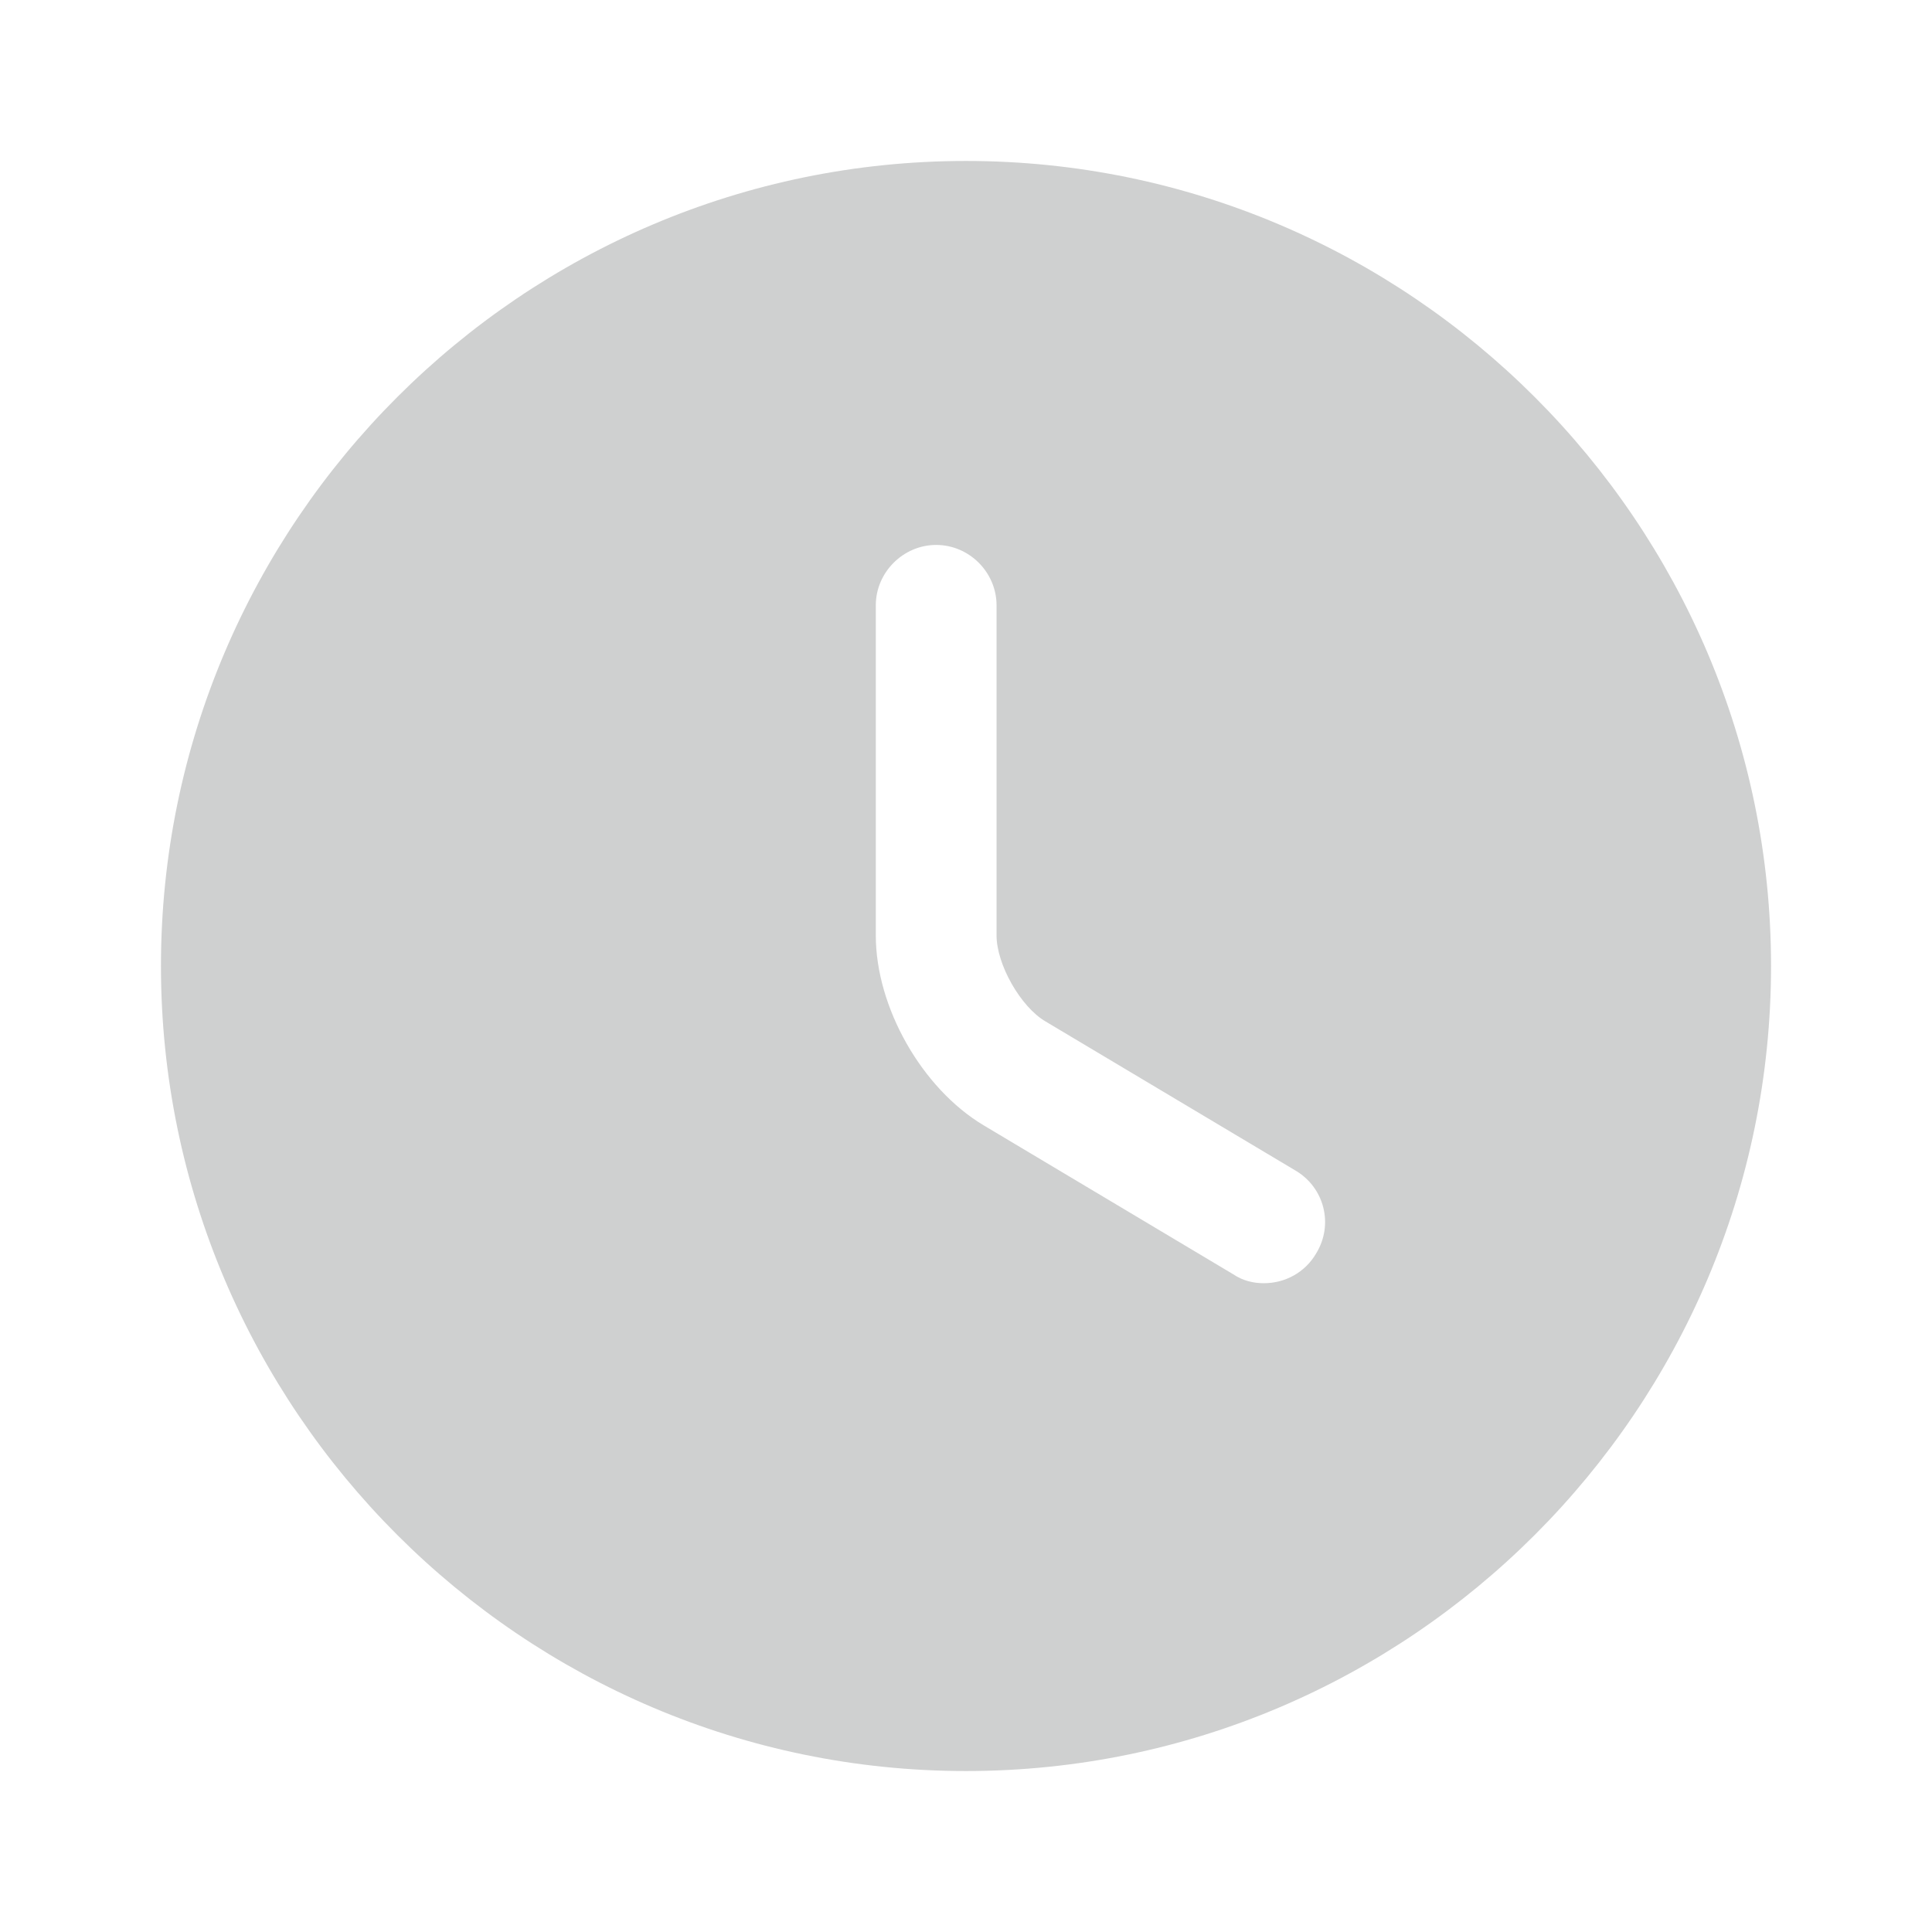
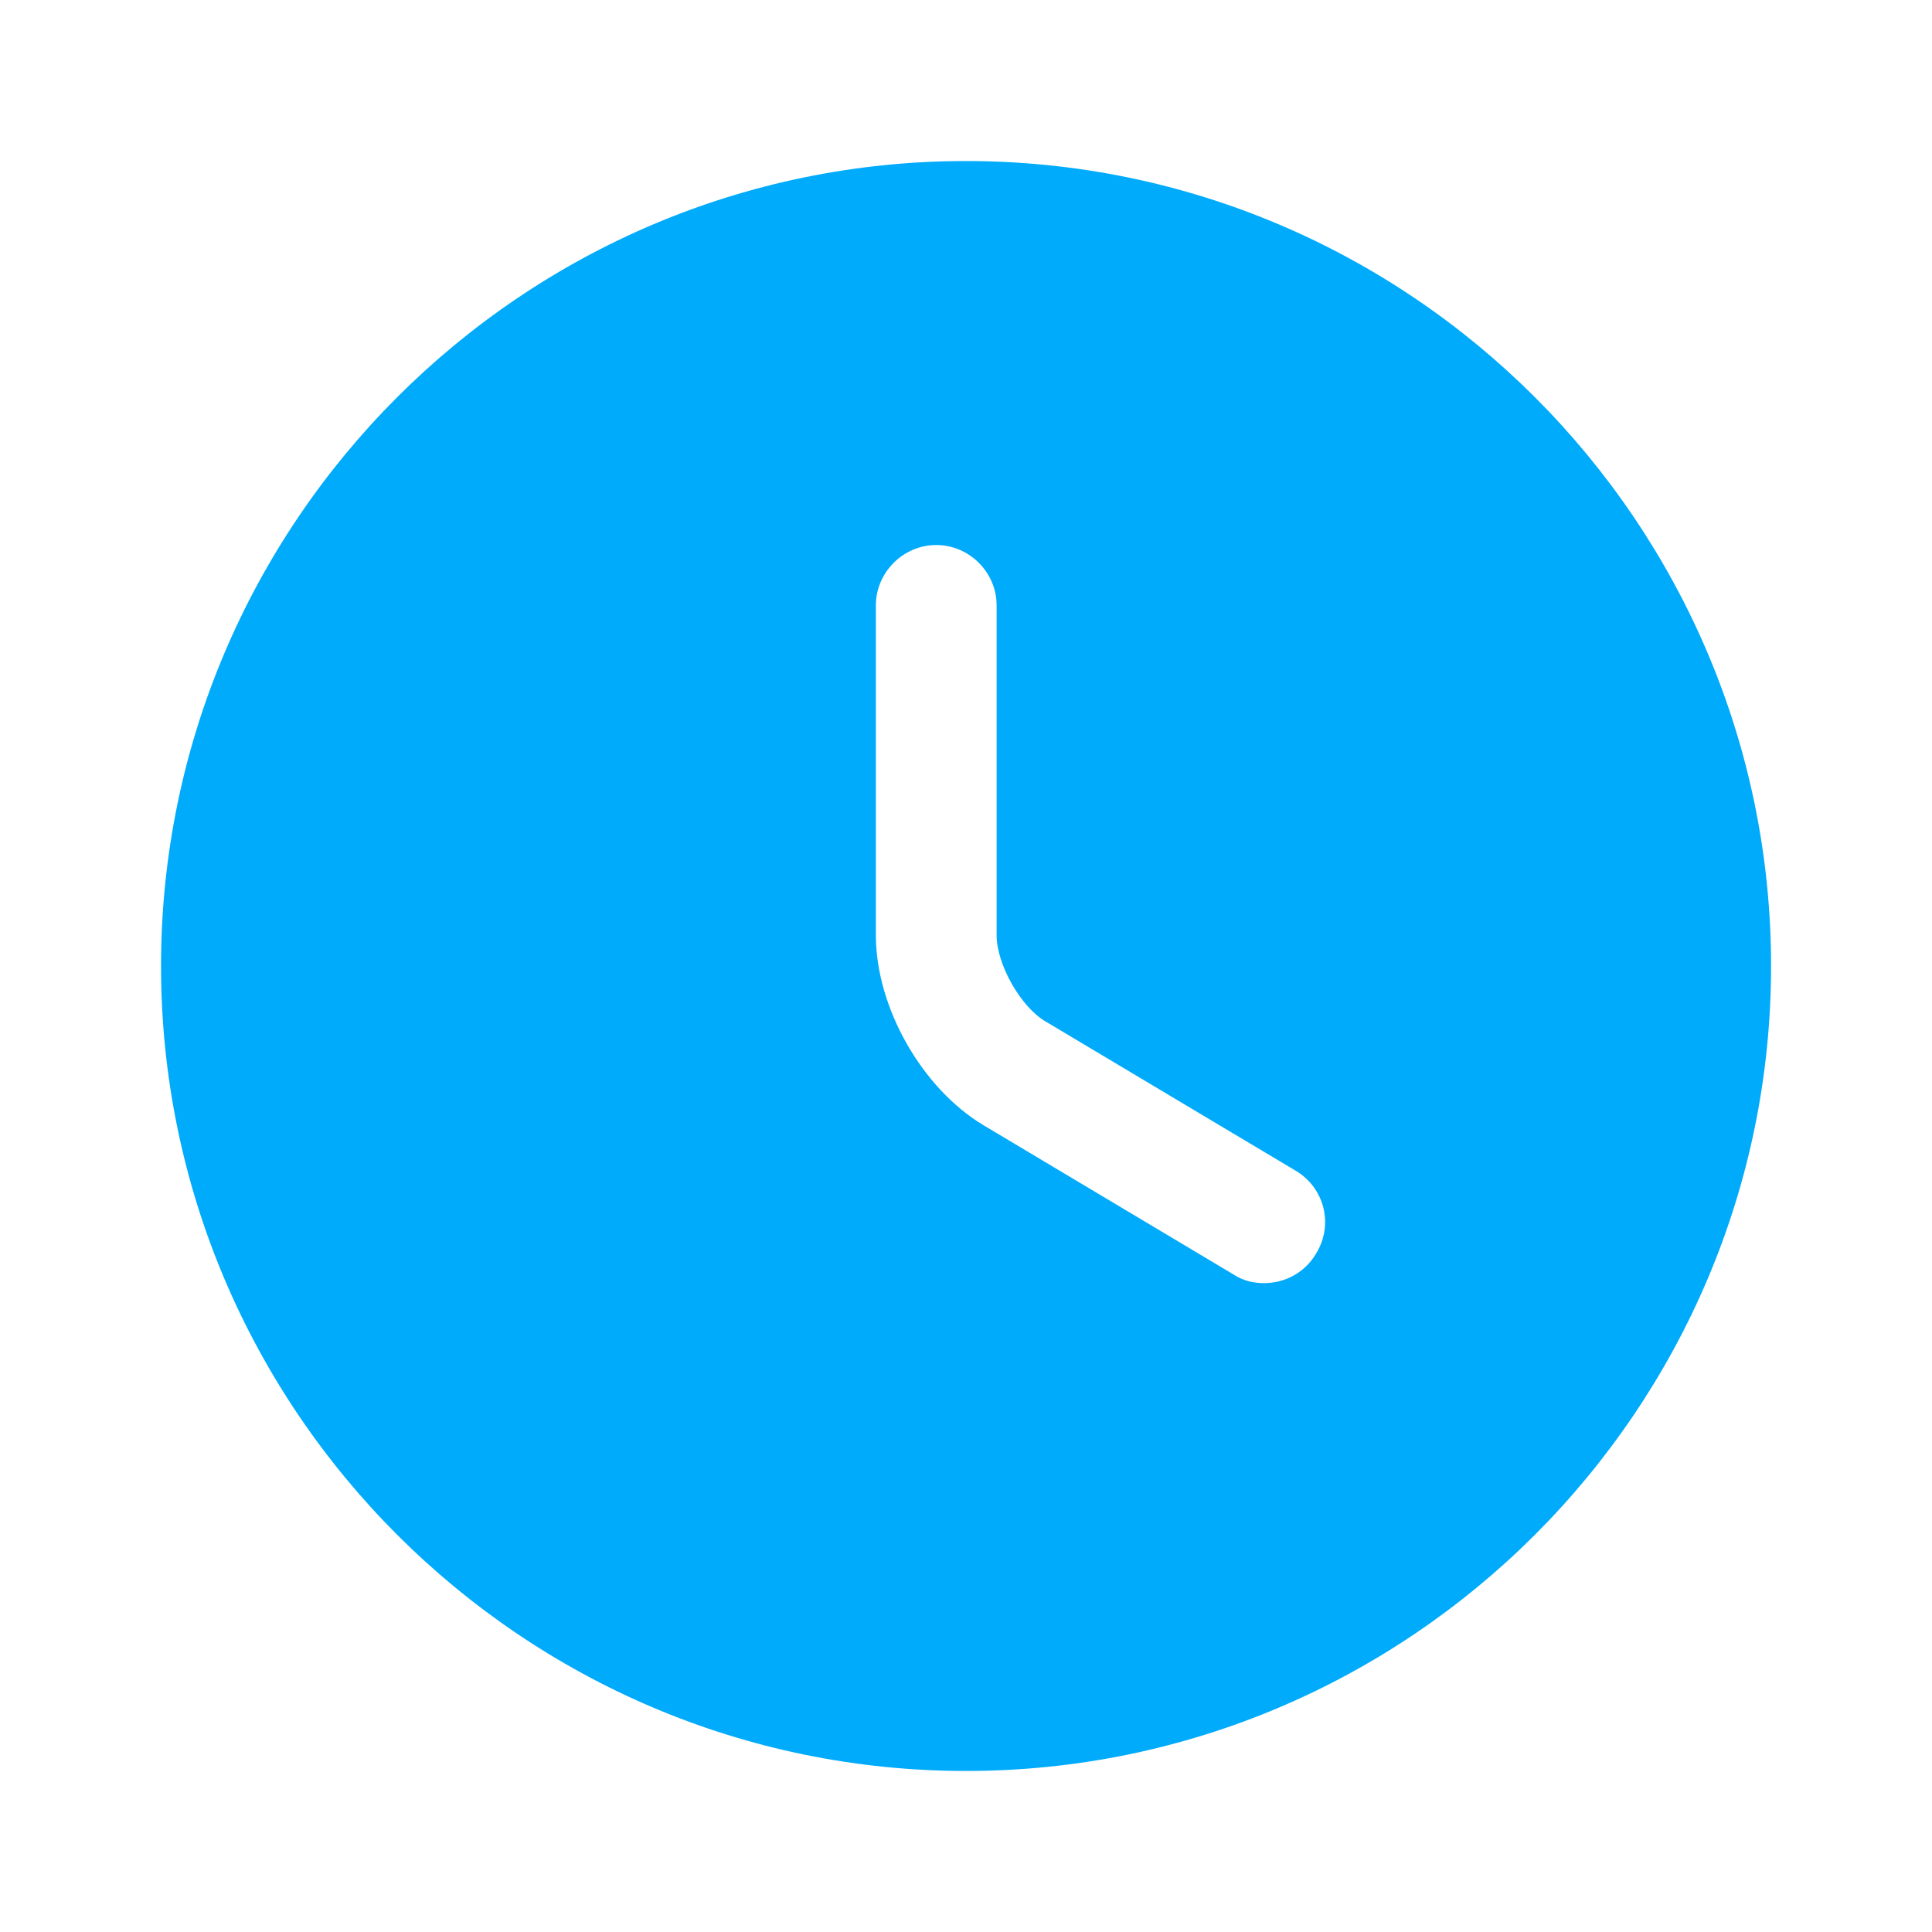
- <svg xmlns="http://www.w3.org/2000/svg" width="16" height="16" viewBox="0 0 16 16" fill="none">
-   <path d="M8 1.333C4.327 1.333 1.333 4.327 1.333 8C1.333 11.673 4.327 14.667 8 14.667C11.673 14.667 14.667 11.673 14.667 8C14.667 4.327 11.673 1.333 8 1.333ZM10.9 10.38C10.807 10.54 10.64 10.627 10.467 10.627C10.38 10.627 10.293 10.607 10.213 10.553L8.147 9.32C7.633 9.013 7.253 8.34 7.253 7.747V5.013C7.253 4.74 7.48 4.513 7.753 4.513C8.027 4.513 8.253 4.74 8.253 5.013V7.747C8.253 7.987 8.453 8.34 8.66 8.46L10.727 9.693C10.967 9.833 11.047 10.14 10.9 10.38Z" fill="#CFD0D0" />
+ <svg xmlns="http://www.w3.org/2000/svg" width="20" height="20" viewBox="0 0 20 20" fill="none">
+   <path d="M10 1.667C5.409 1.667 1.667 5.408 1.667 10C1.667 14.592 5.409 18.333 10 18.333C14.592 18.333 18.334 14.592 18.334 10C18.334 5.408 14.592 1.667 10 1.667ZM13.625 12.975C13.509 13.175 13.3 13.283 13.084 13.283C12.975 13.283 12.867 13.258 12.767 13.192L10.184 11.65C9.542 11.267 9.067 10.425 9.067 9.683V6.267C9.067 5.925 9.35 5.642 9.692 5.642C10.034 5.642 10.317 5.925 10.317 6.267V9.683C10.317 9.983 10.567 10.425 10.825 10.575L13.409 12.117C13.709 12.292 13.809 12.675 13.625 12.975Z" fill="#00ABFB" />
</svg>
